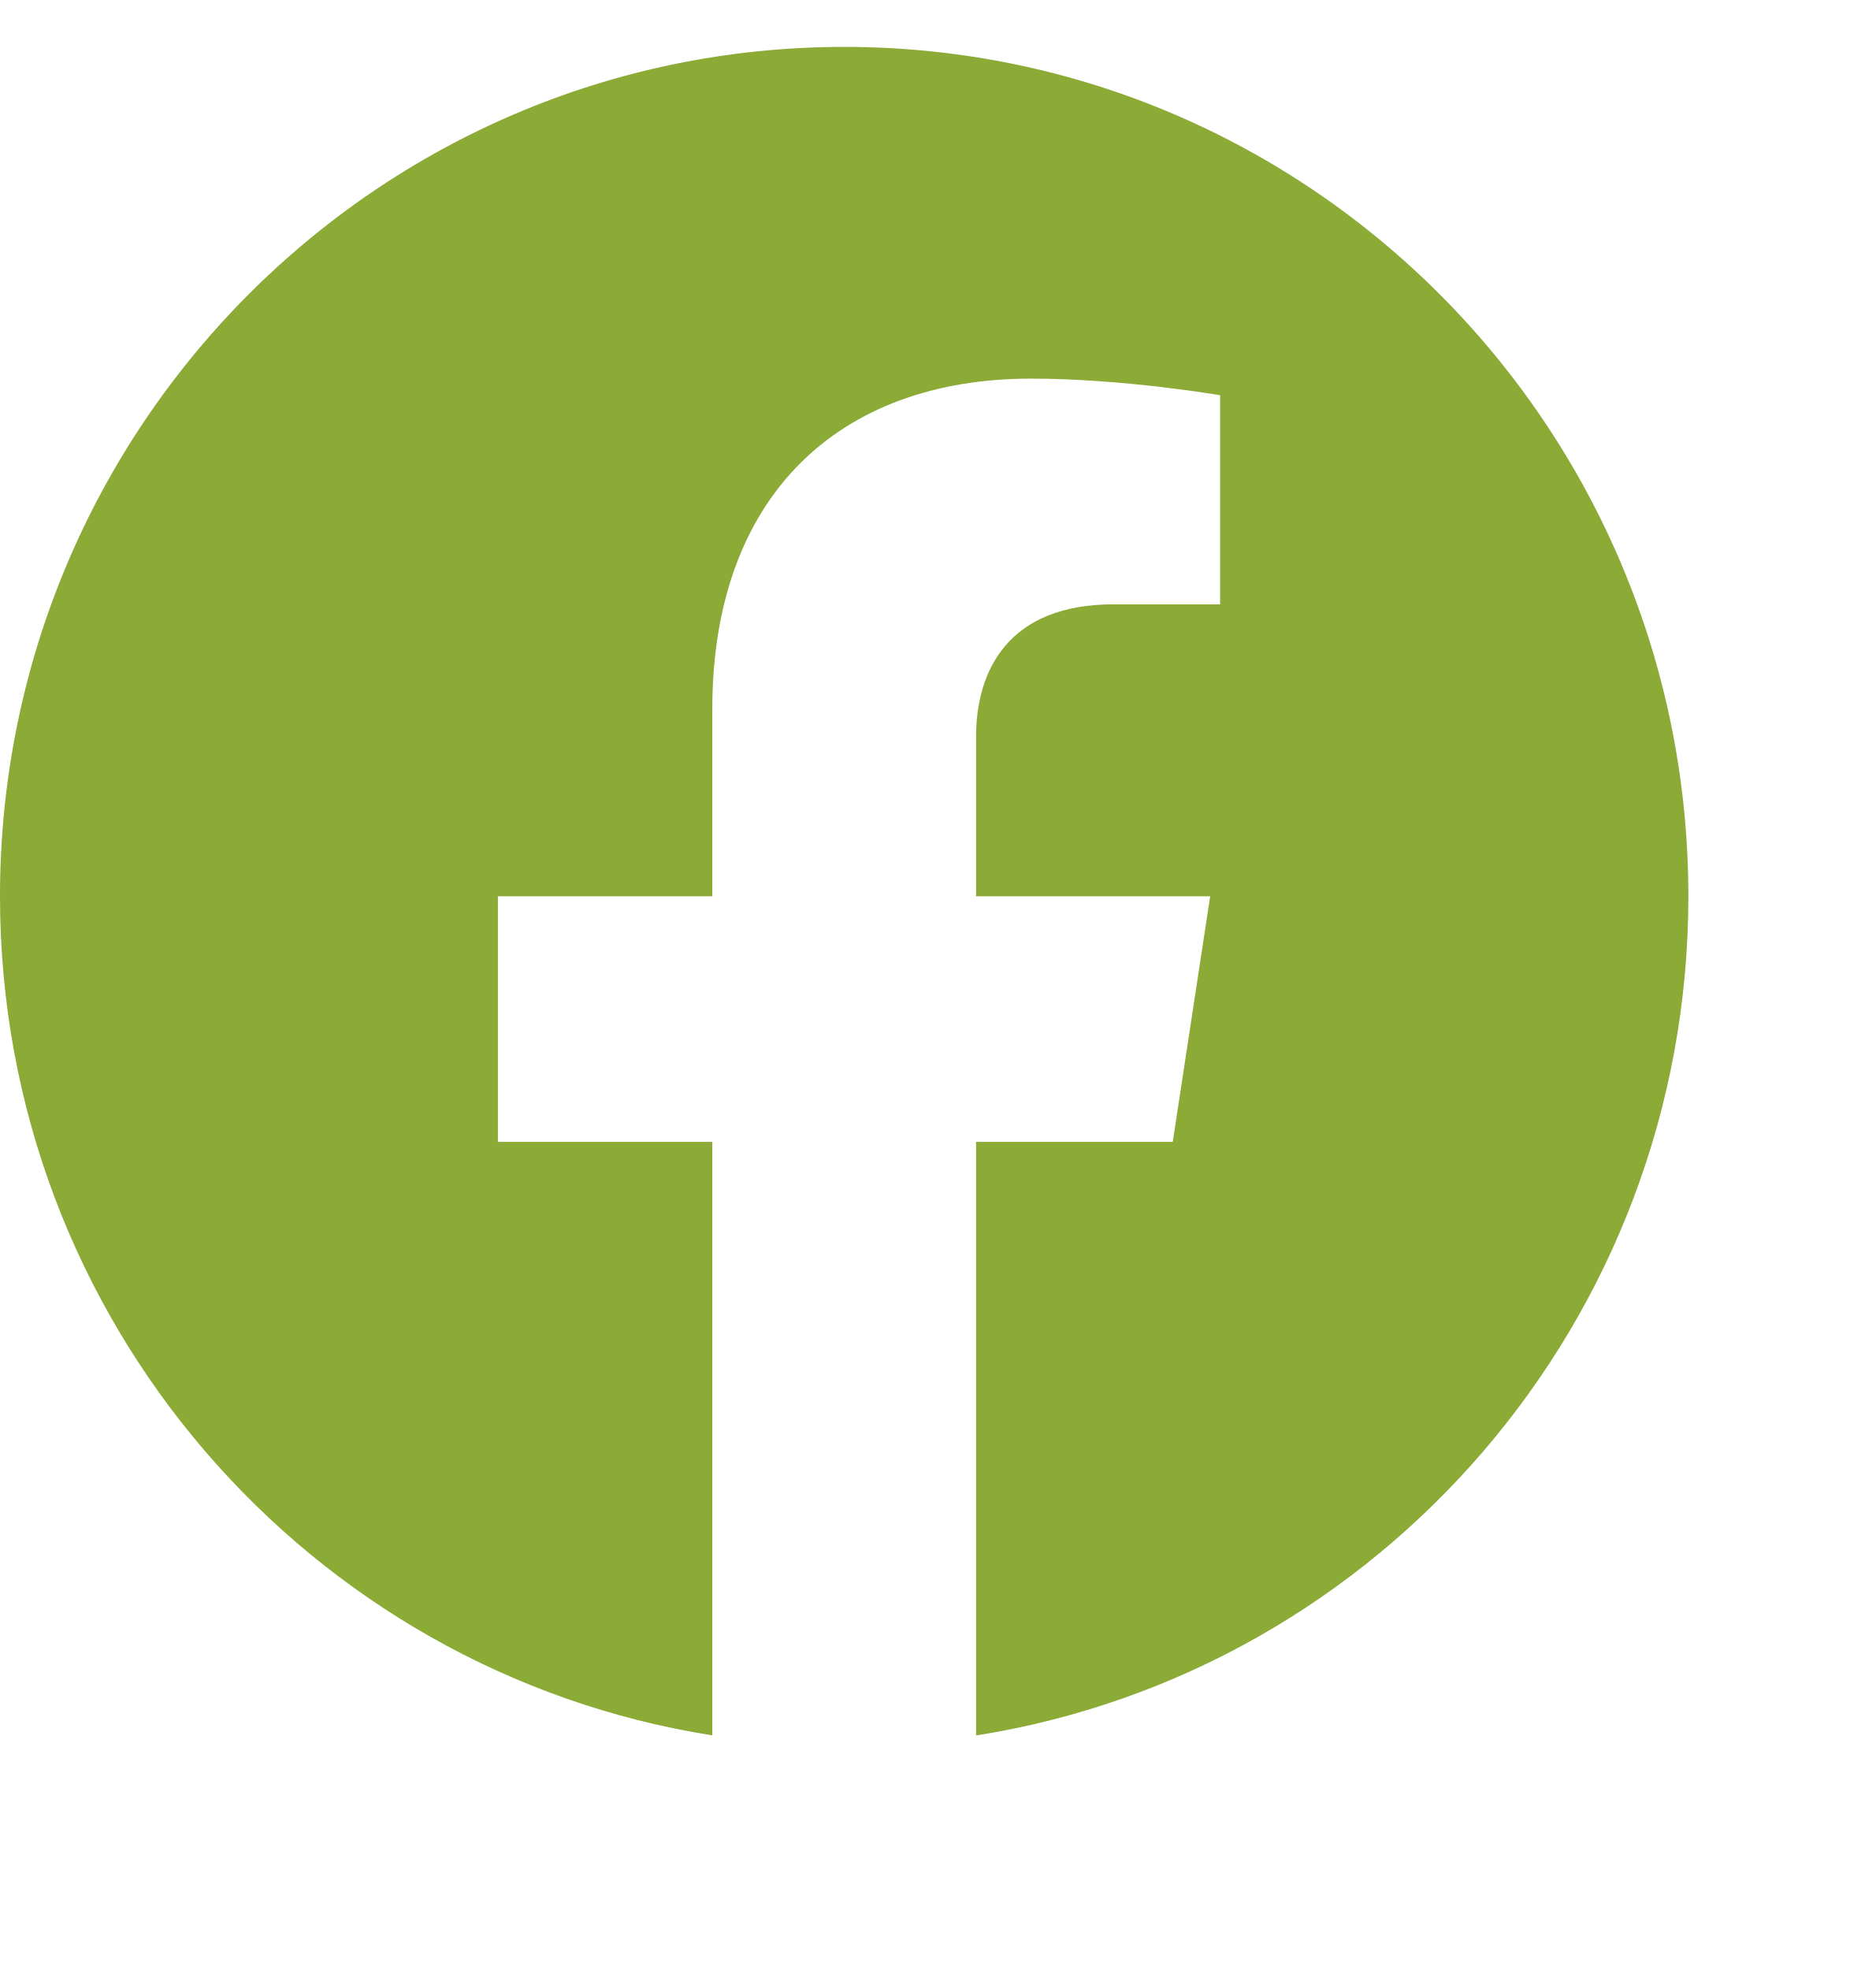
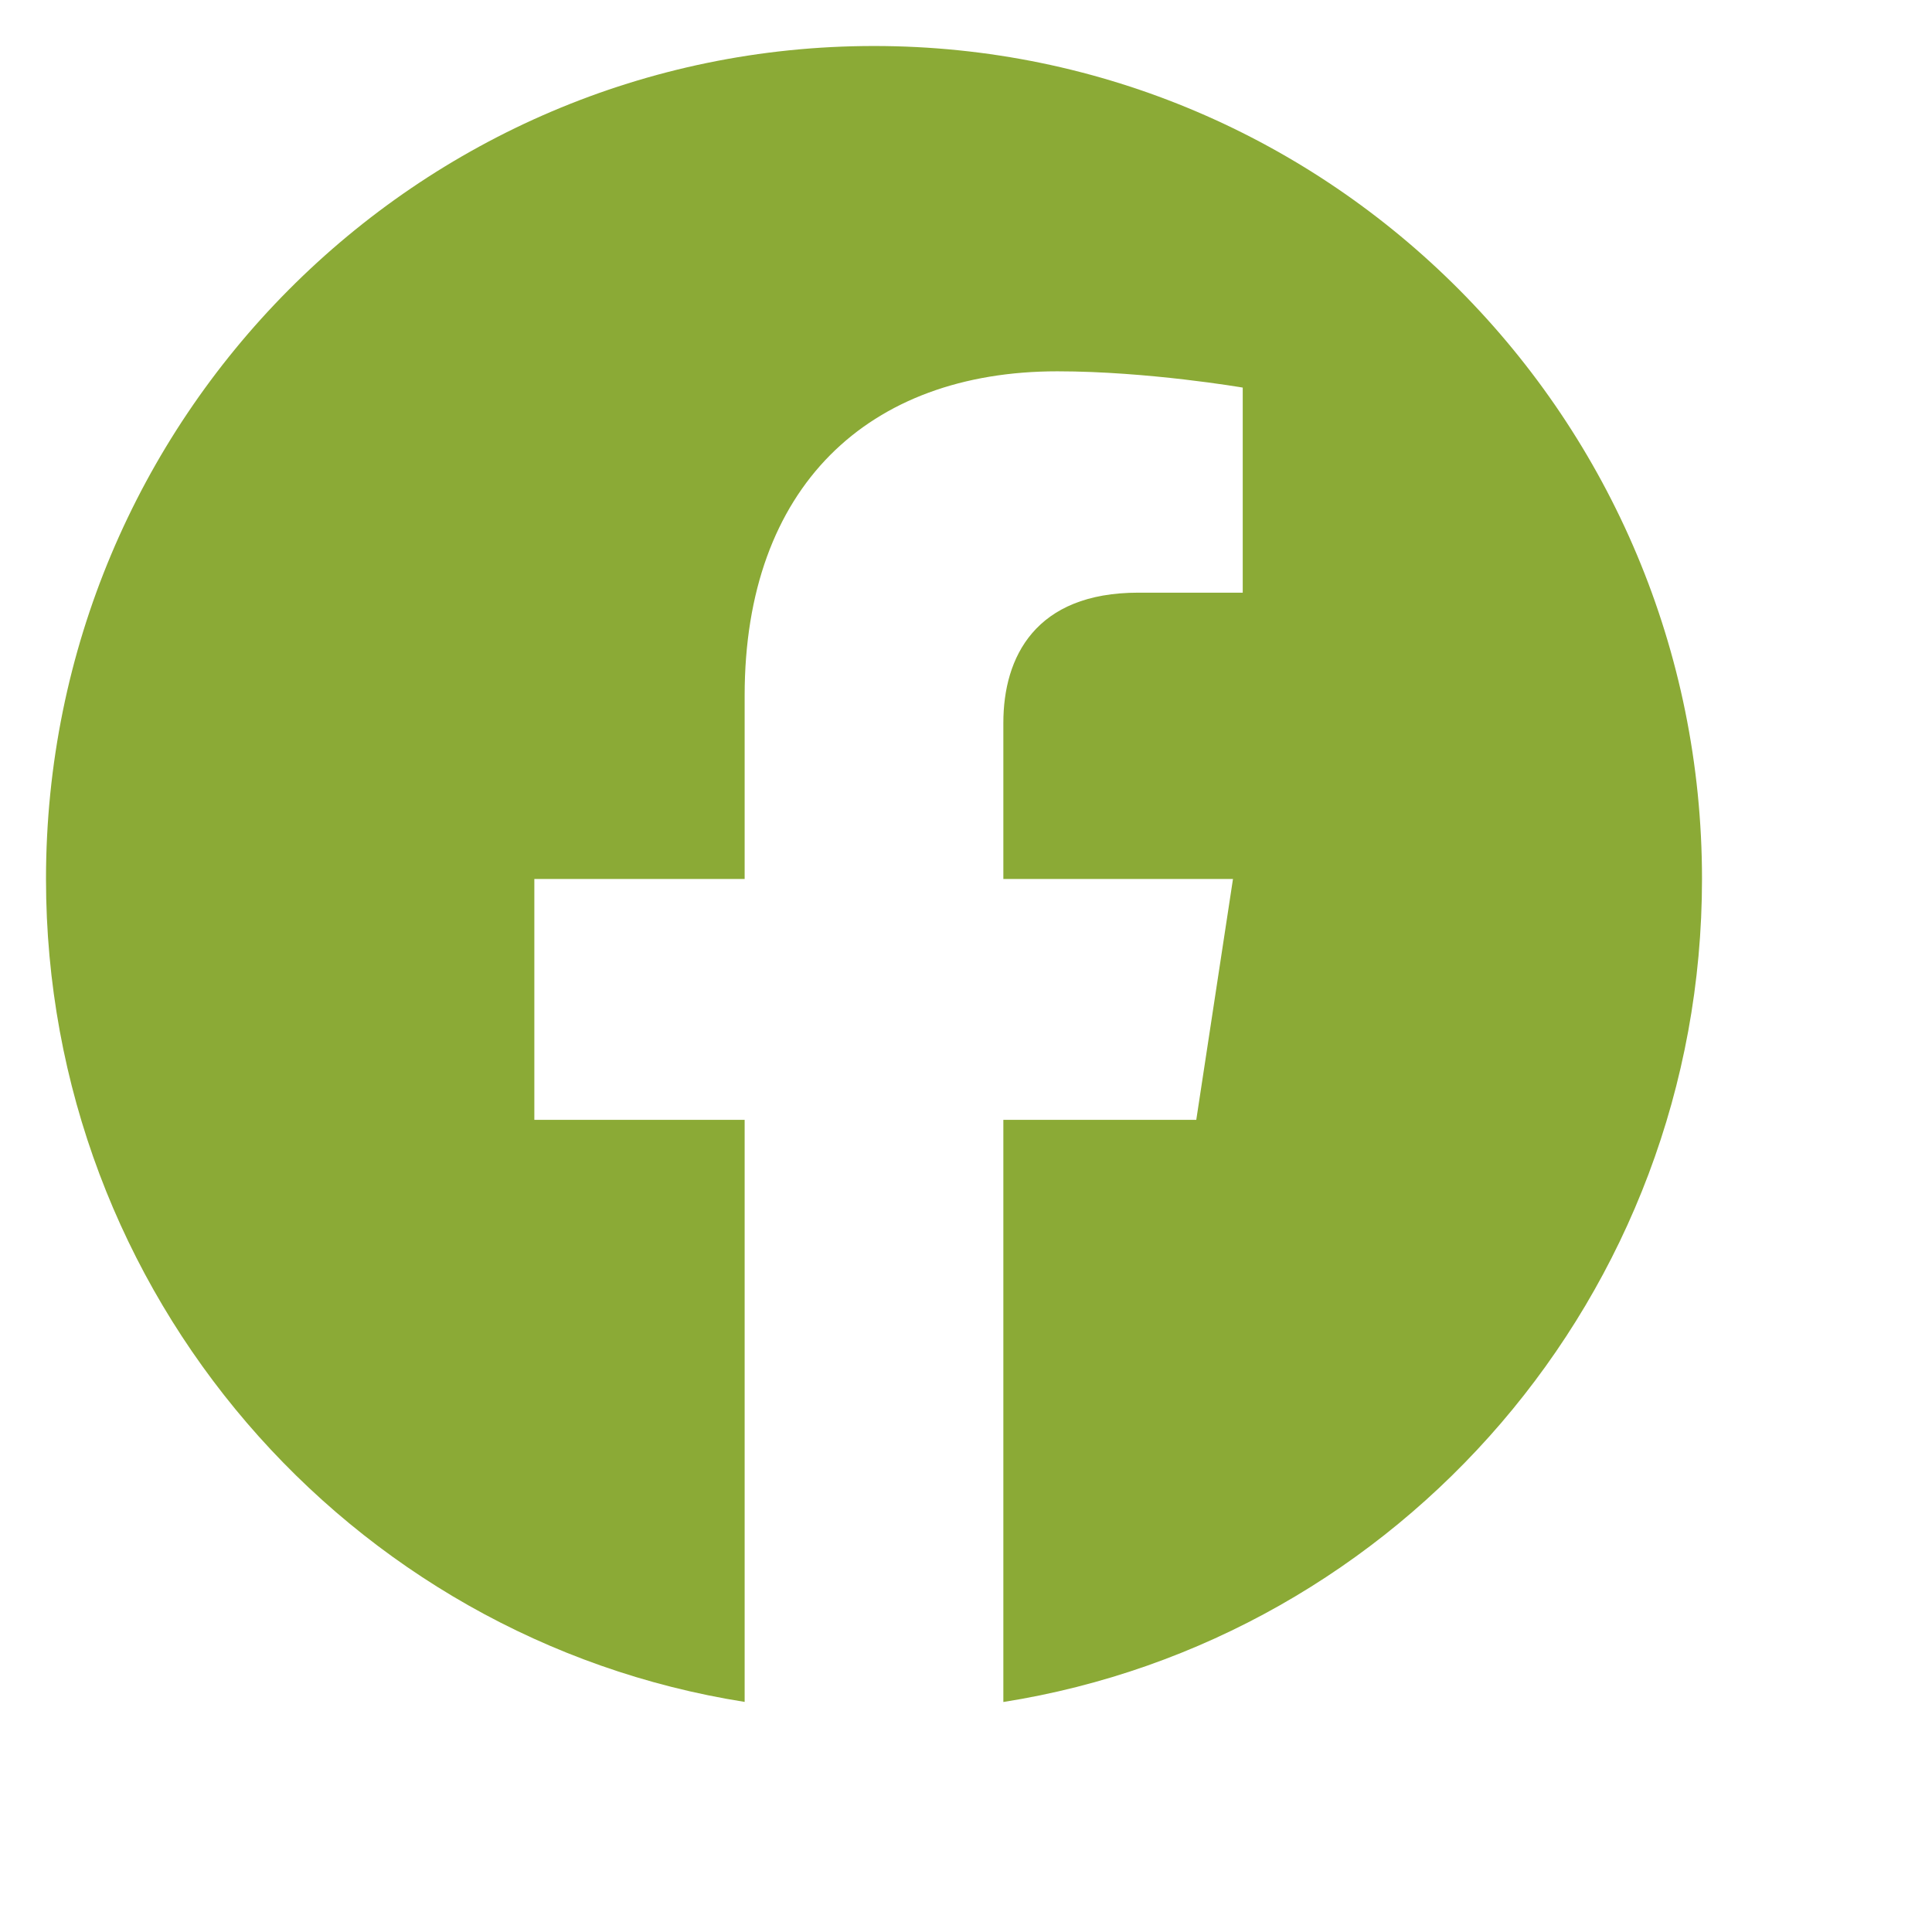
- <svg xmlns="http://www.w3.org/2000/svg" width="20" height="21" viewBox="0 0 20 21" fill="none">
+ <svg xmlns="http://www.w3.org/2000/svg" width="20" height="20" viewBox="0 0 20 21" fill="none">
  <path fill-rule="evenodd" clip-rule="evenodd" d="M18 9.554C18 4.554 13.97 0.5 9 0.5C4.03 0.5 0 4.554 0 9.554C0 14.073 3.291 17.819 7.594 18.499V12.172H5.308V9.554H7.594V7.56C7.594 5.291 8.938 4.036 10.993 4.036C11.978 4.036 13.008 4.213 13.008 4.213V6.442H11.873C10.755 6.442 10.406 7.14 10.406 7.857V9.554H12.902L12.503 12.172H10.406V18.5C14.709 17.82 18 14.075 18 9.554Z" fill="#8BAA36" />
</svg>
